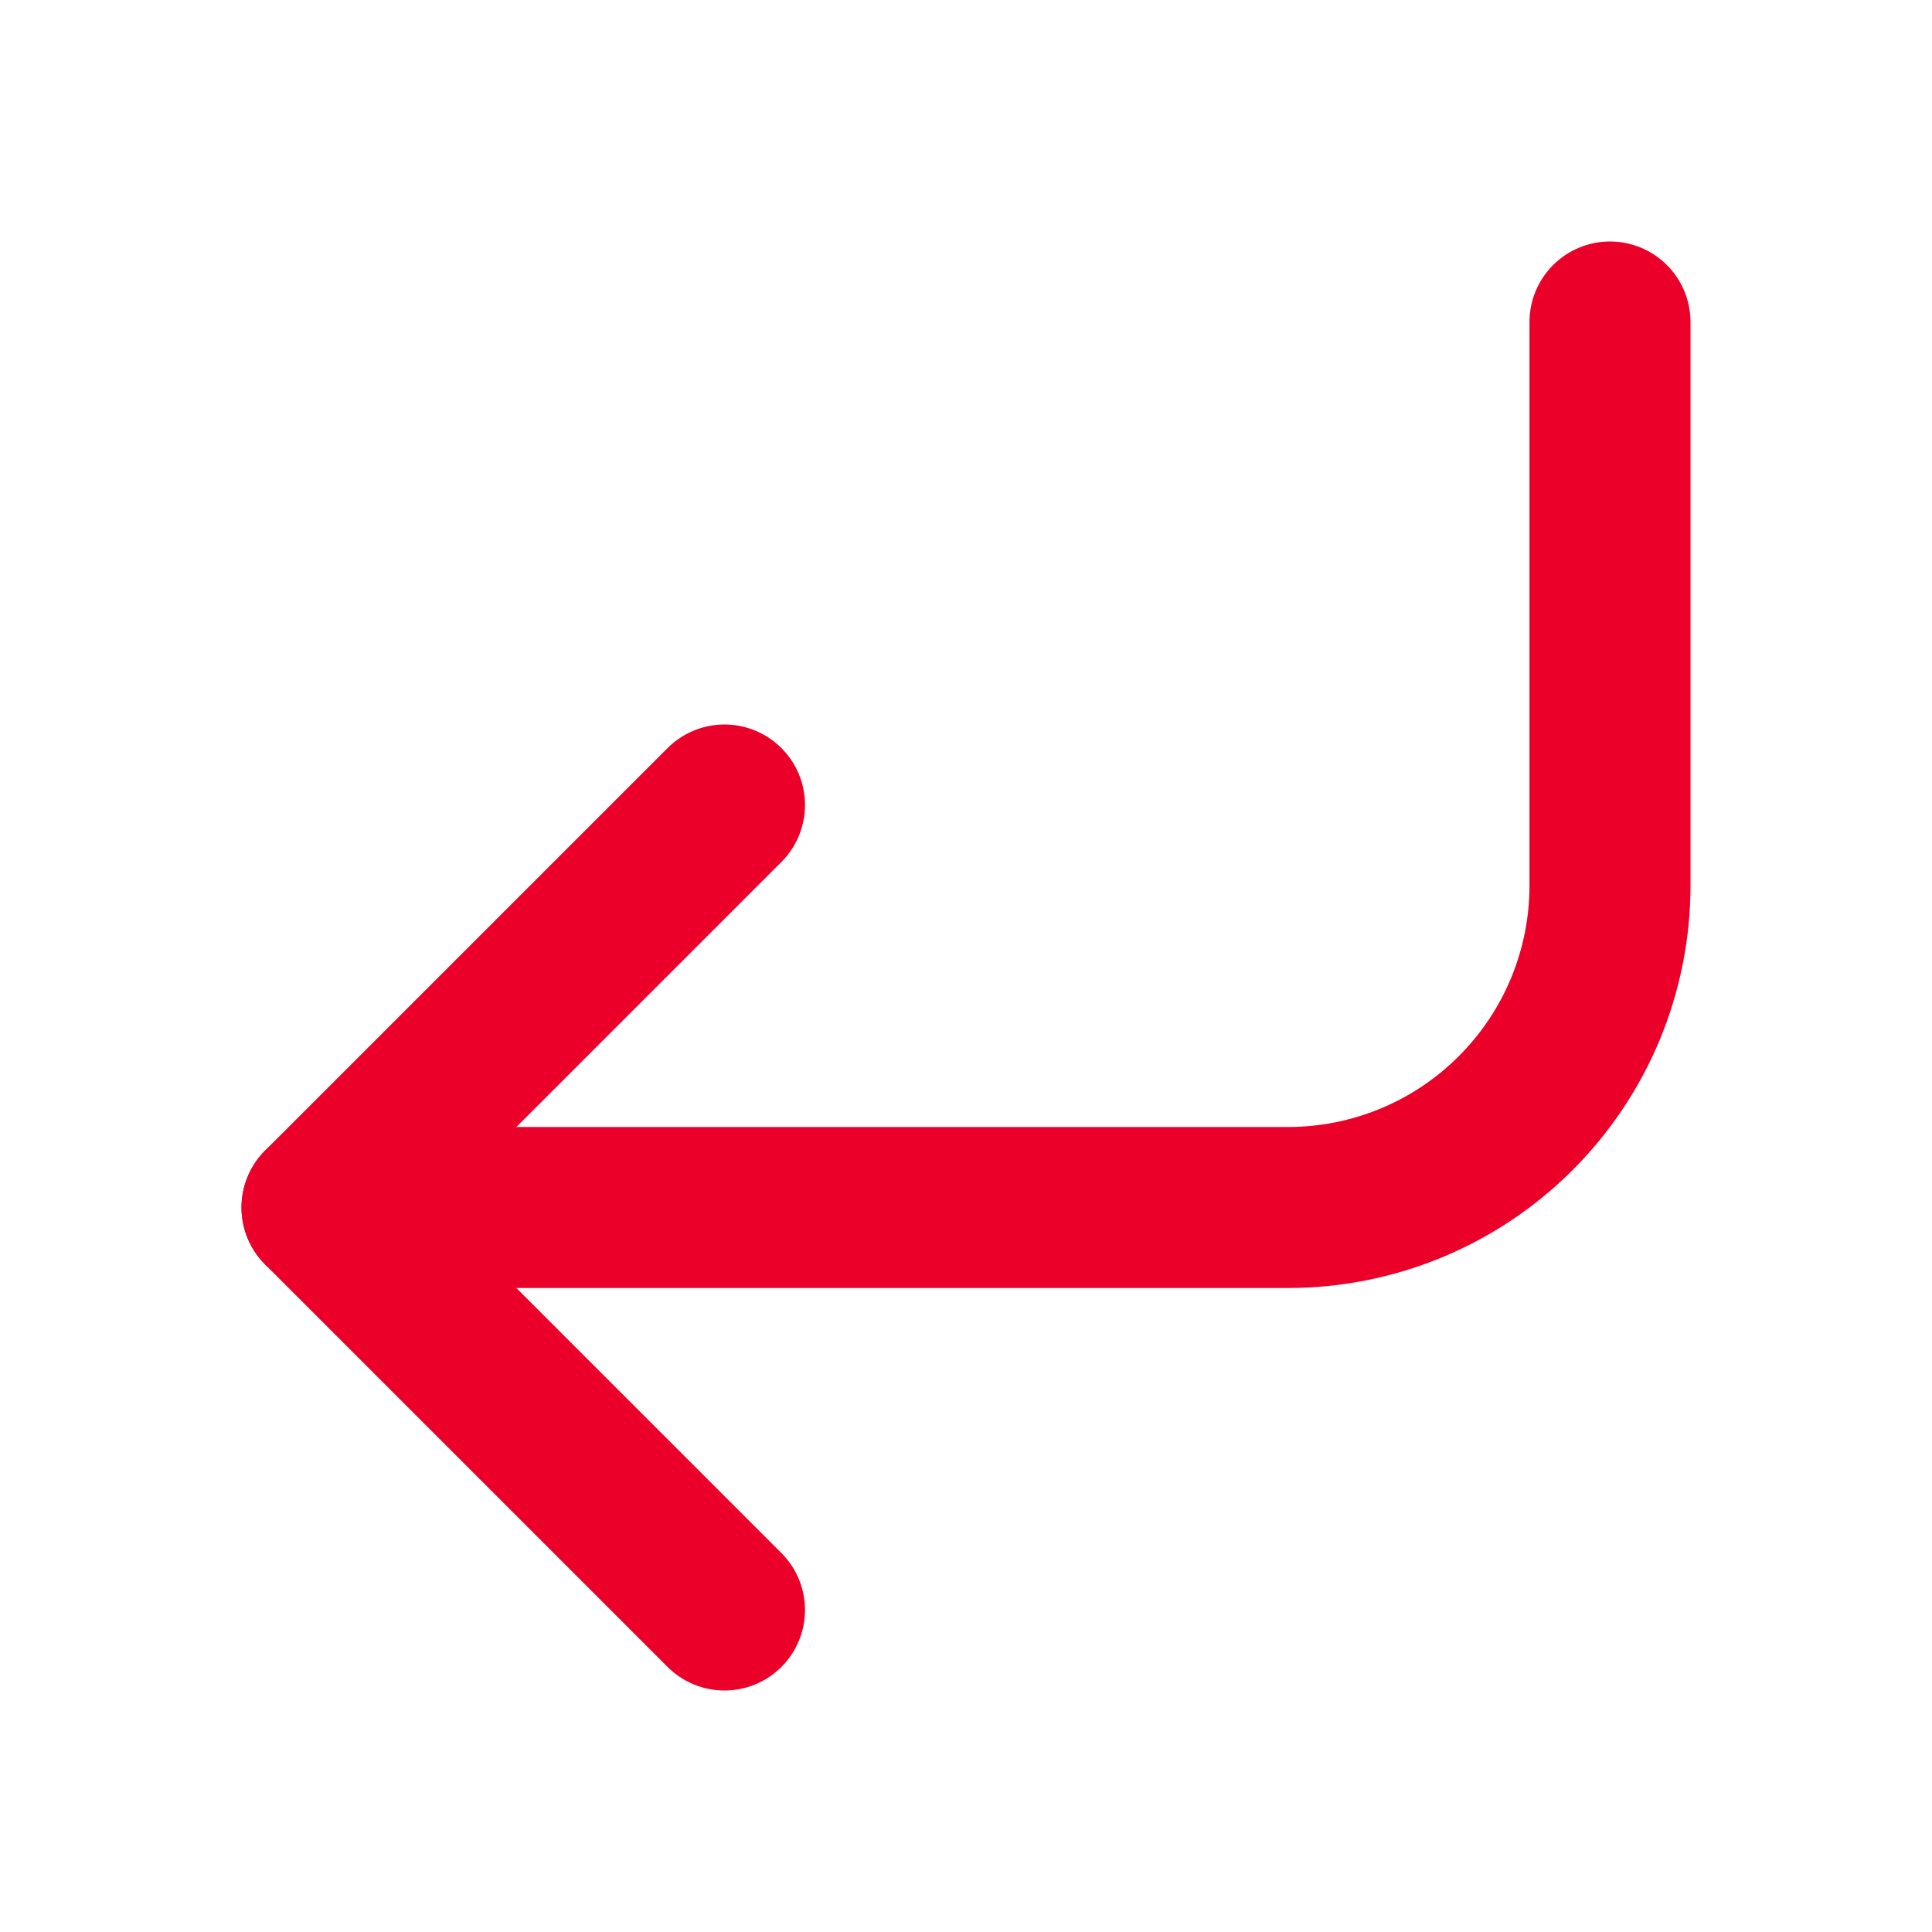
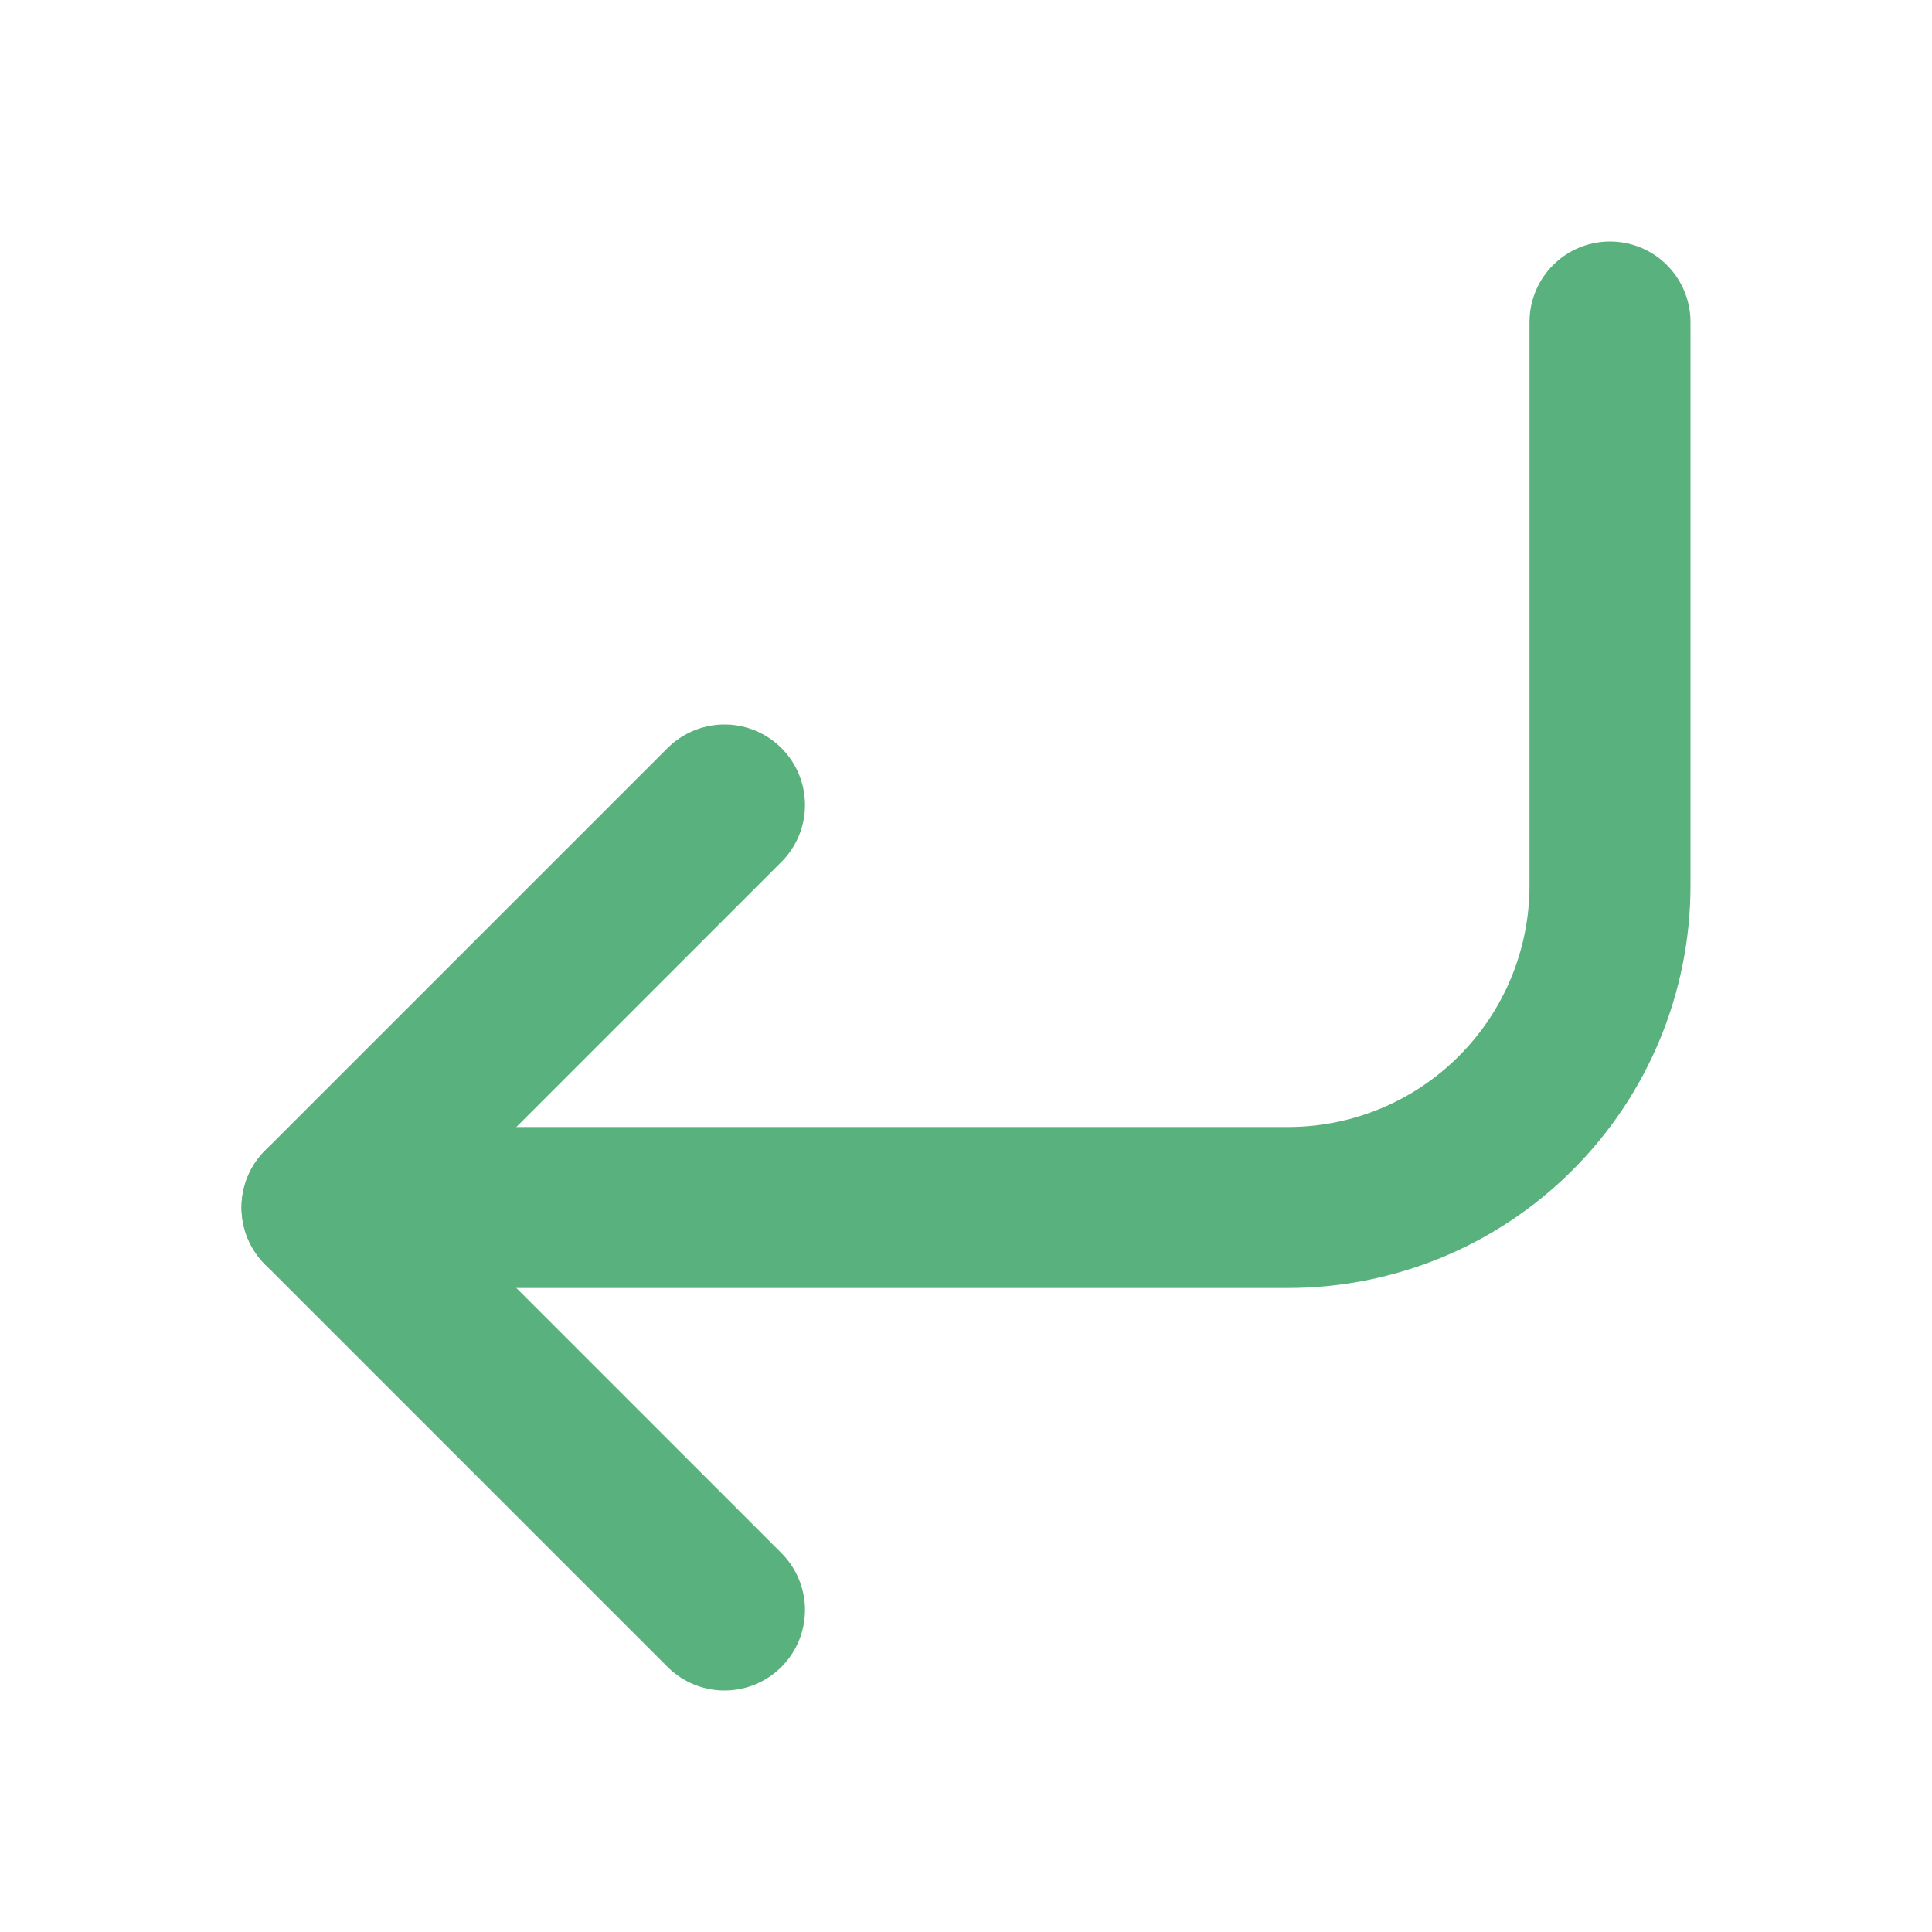
<svg xmlns="http://www.w3.org/2000/svg" width="24" height="24" viewBox="0 0 24 24" fill="none">
-   <path d="M9 10L4 15L9 20" stroke="#EA0029" stroke-width="2" stroke-linecap="round" stroke-linejoin="round" />
-   <path d="M20 4V11C20 12.061 19.579 13.078 18.828 13.828C18.078 14.579 17.061 15 16 15H4" stroke="#EA0029" stroke-width="2" stroke-linecap="round" stroke-linejoin="round" />
+   <path d="M9 10L4 15L9 20" stroke="#59B27D" stroke-width="2" stroke-linecap="round" stroke-linejoin="round" />
+   <path d="M20 4V11C20 12.061 19.579 13.078 18.828 13.828C18.078 14.579 17.061 15 16 15H4" stroke="#59B27D" stroke-width="2" stroke-linecap="round" stroke-linejoin="round" />
</svg>
